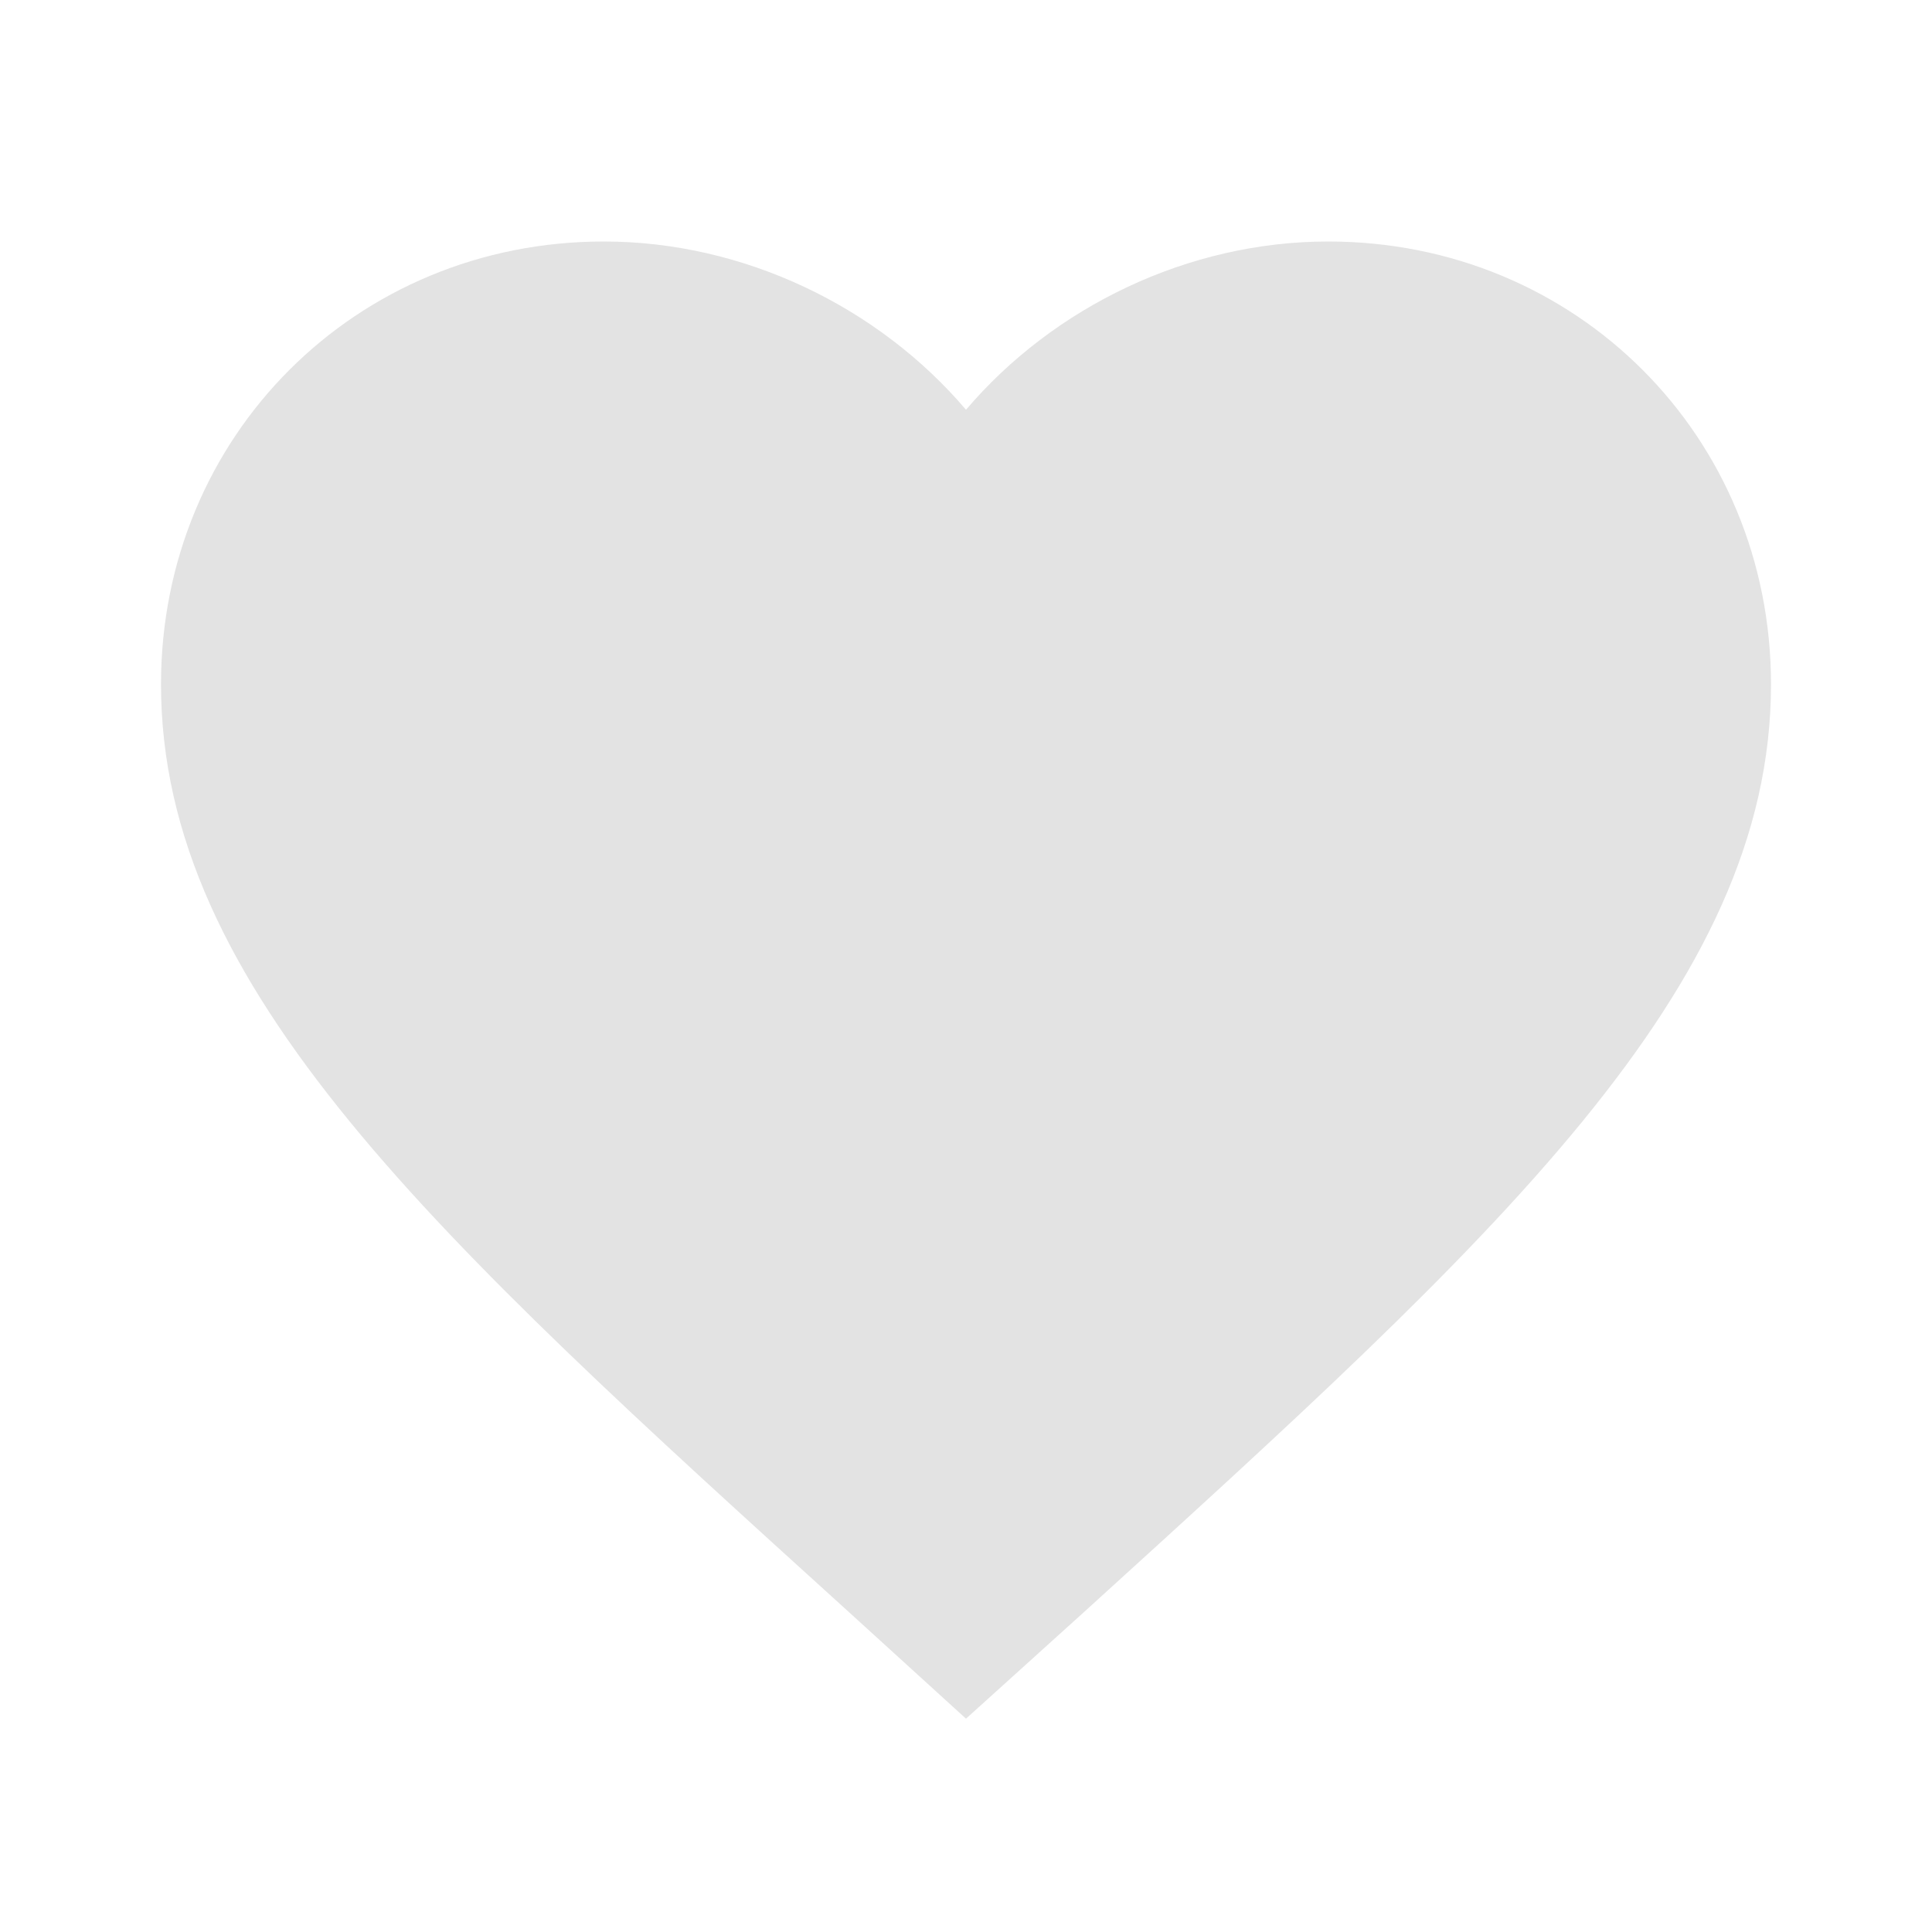
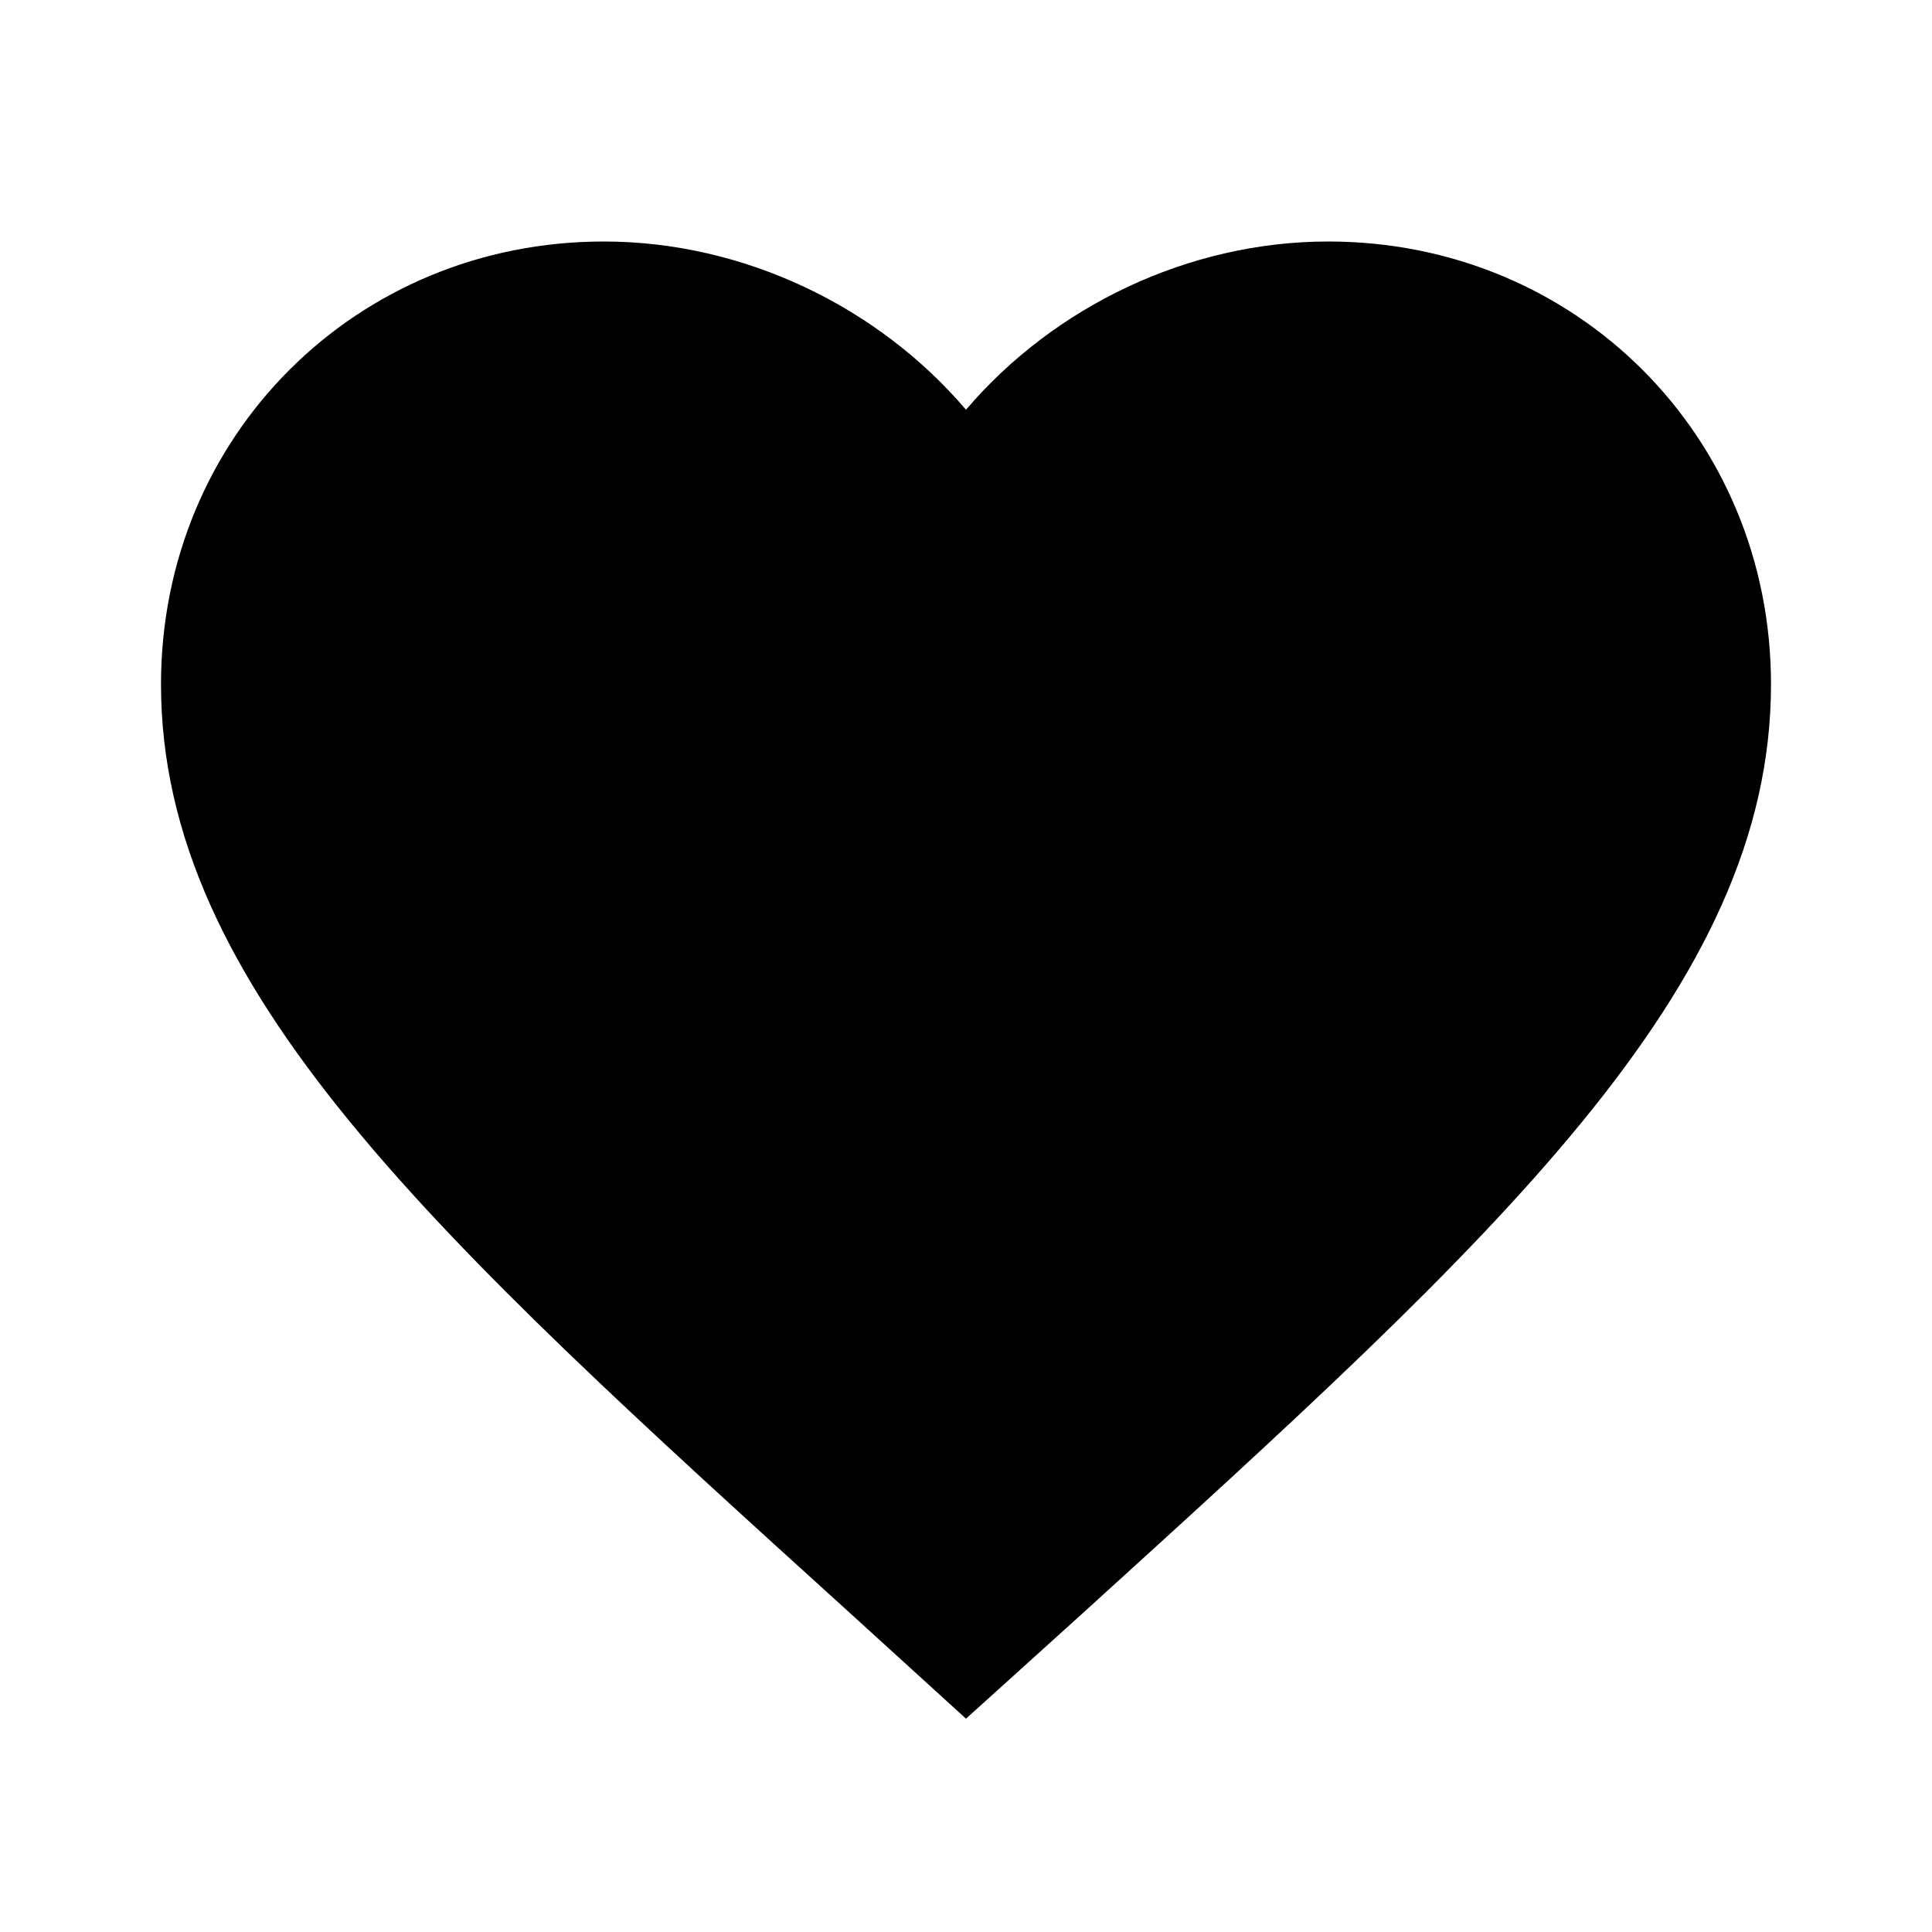
- <svg xmlns="http://www.w3.org/2000/svg" height="24px" viewBox="0 0 24 24" width="24px" fill="#e3e3e3">
+ <svg xmlns="http://www.w3.org/2000/svg" height="24px" viewBox="0 0 24 24" width="24px" fill="currentColor">
  <path d="M0 0h24v24H0z" fill="none" />
  <path d="M12 21.35l-1.45-1.32C5.4 15.36 2 12.28 2 8.5 2 5.42 4.42 3 7.5 3c1.74 0 3.41.81 4.5 2.09C13.09 3.81 14.76 3 16.5 3 19.58 3 22 5.42 22 8.5c0 3.78-3.4 6.86-8.55 11.54L12 21.35z" />
</svg>
